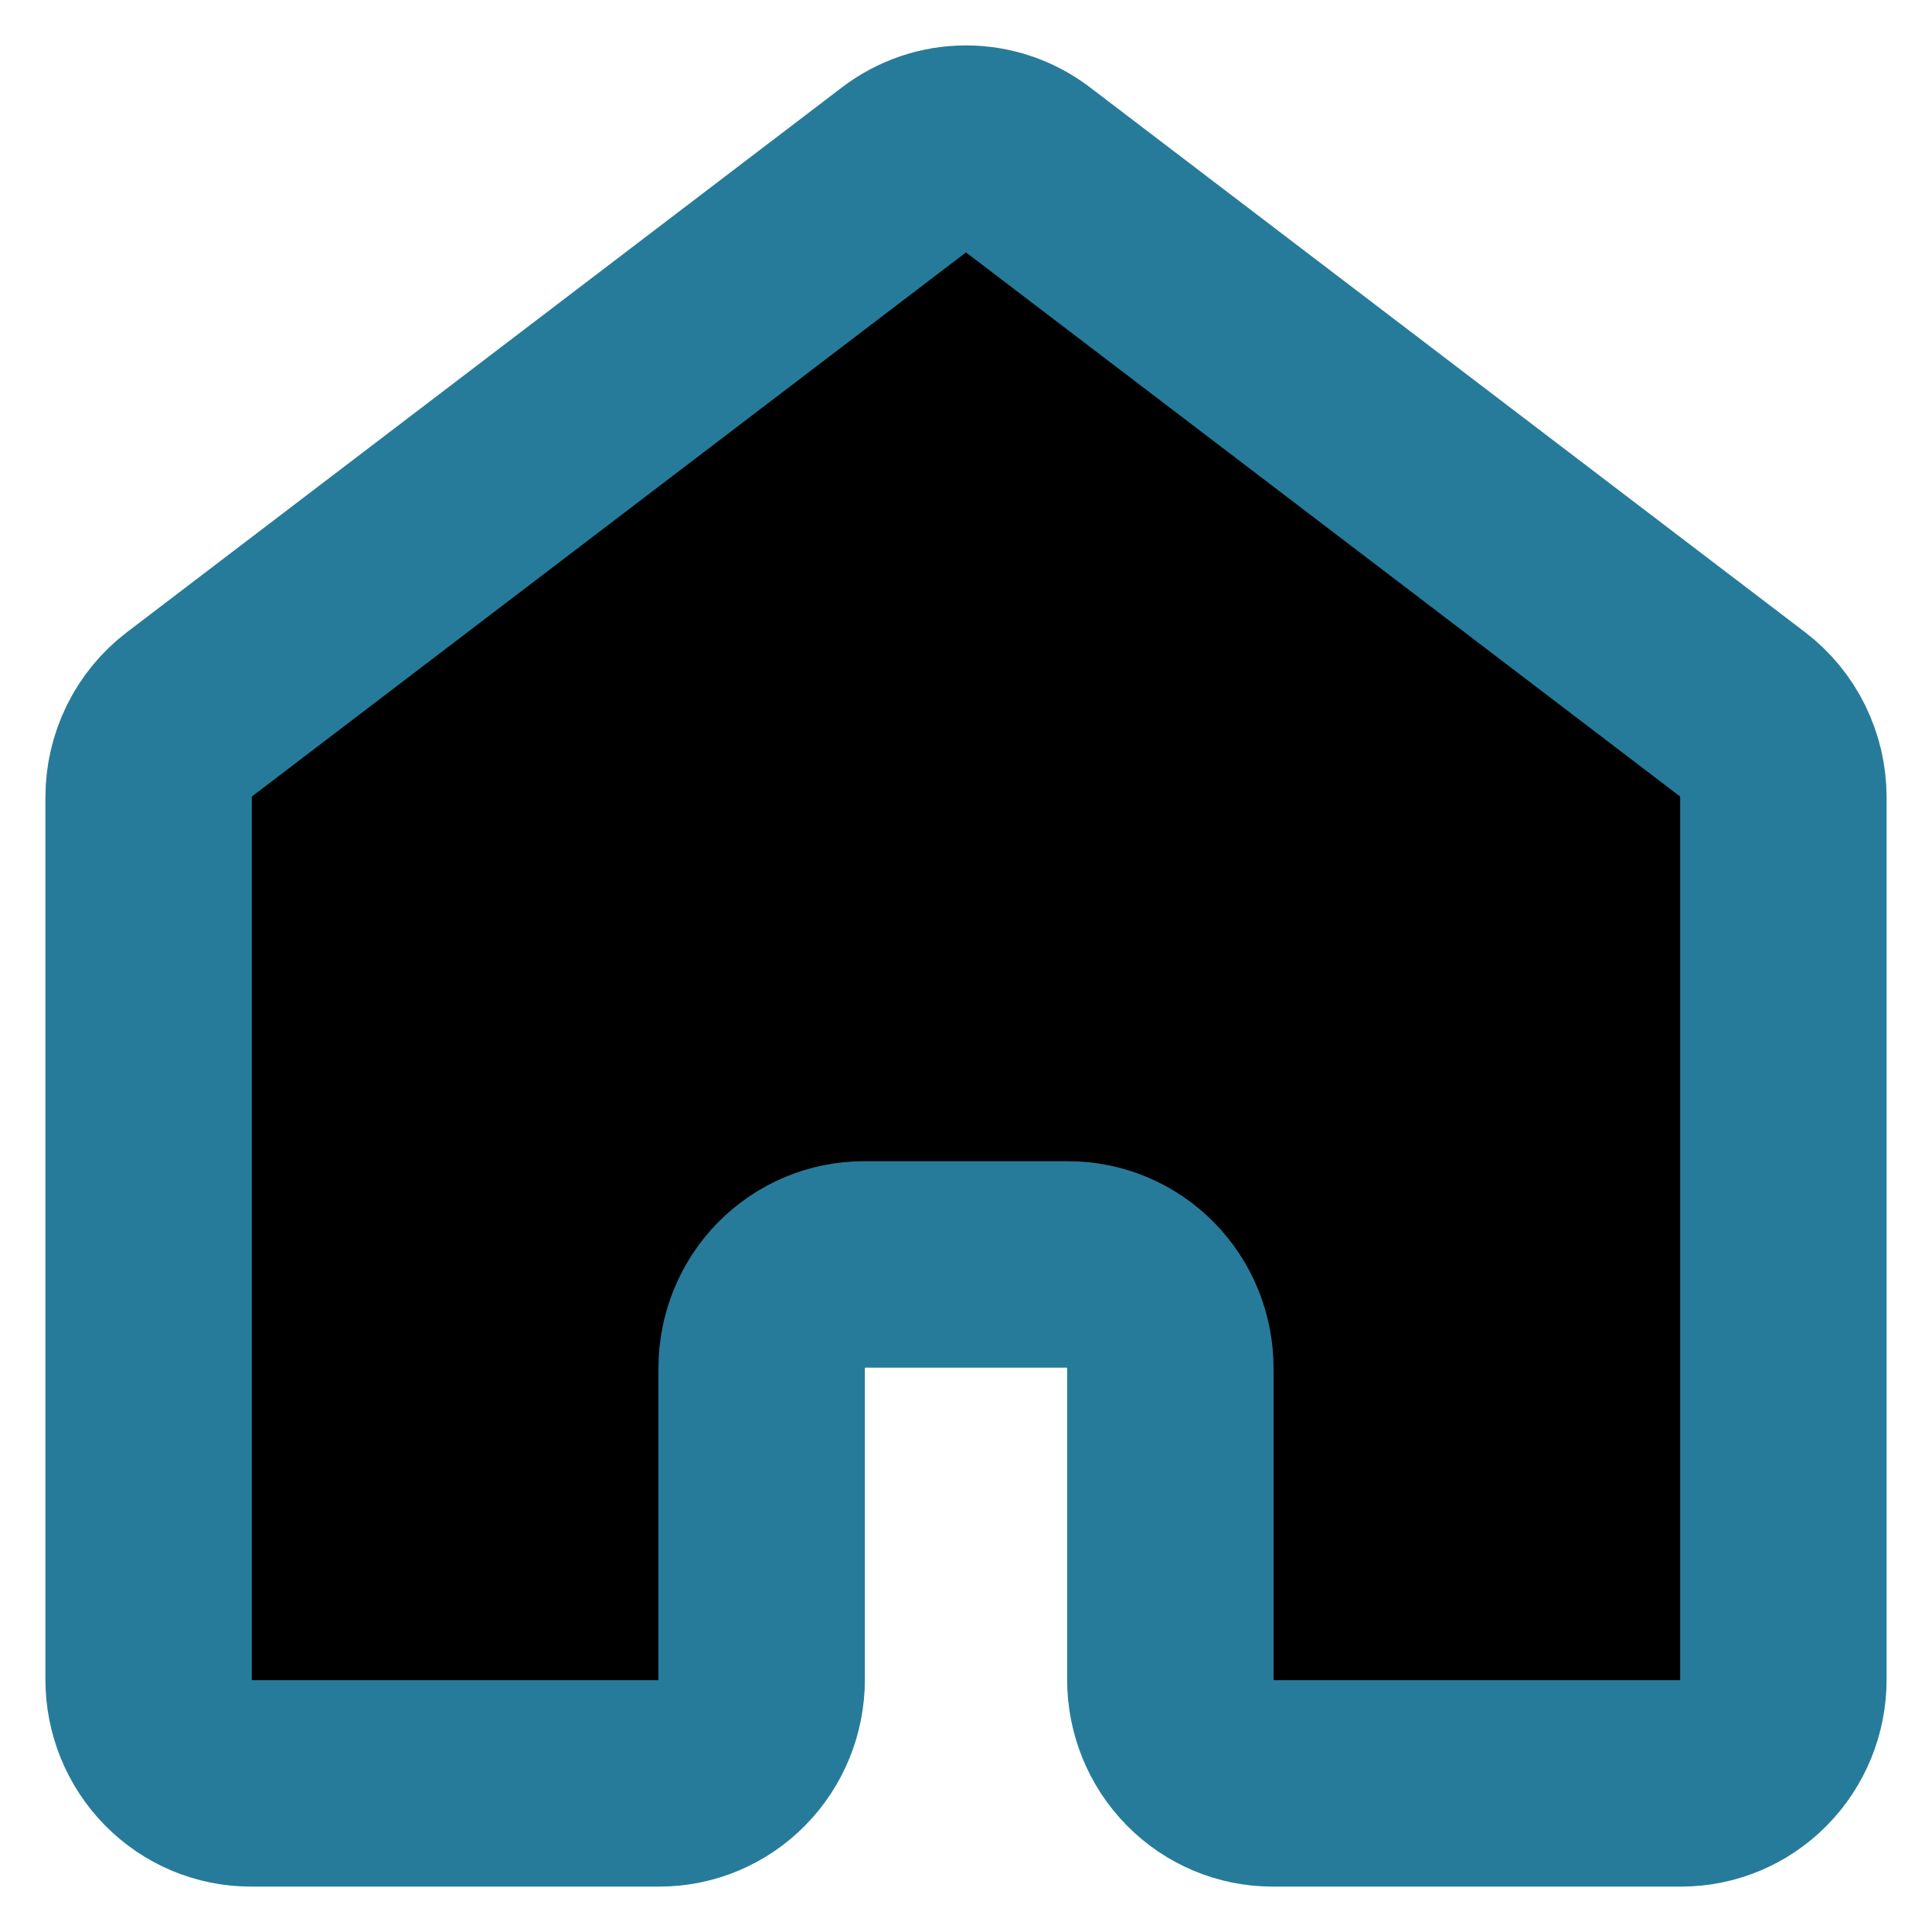
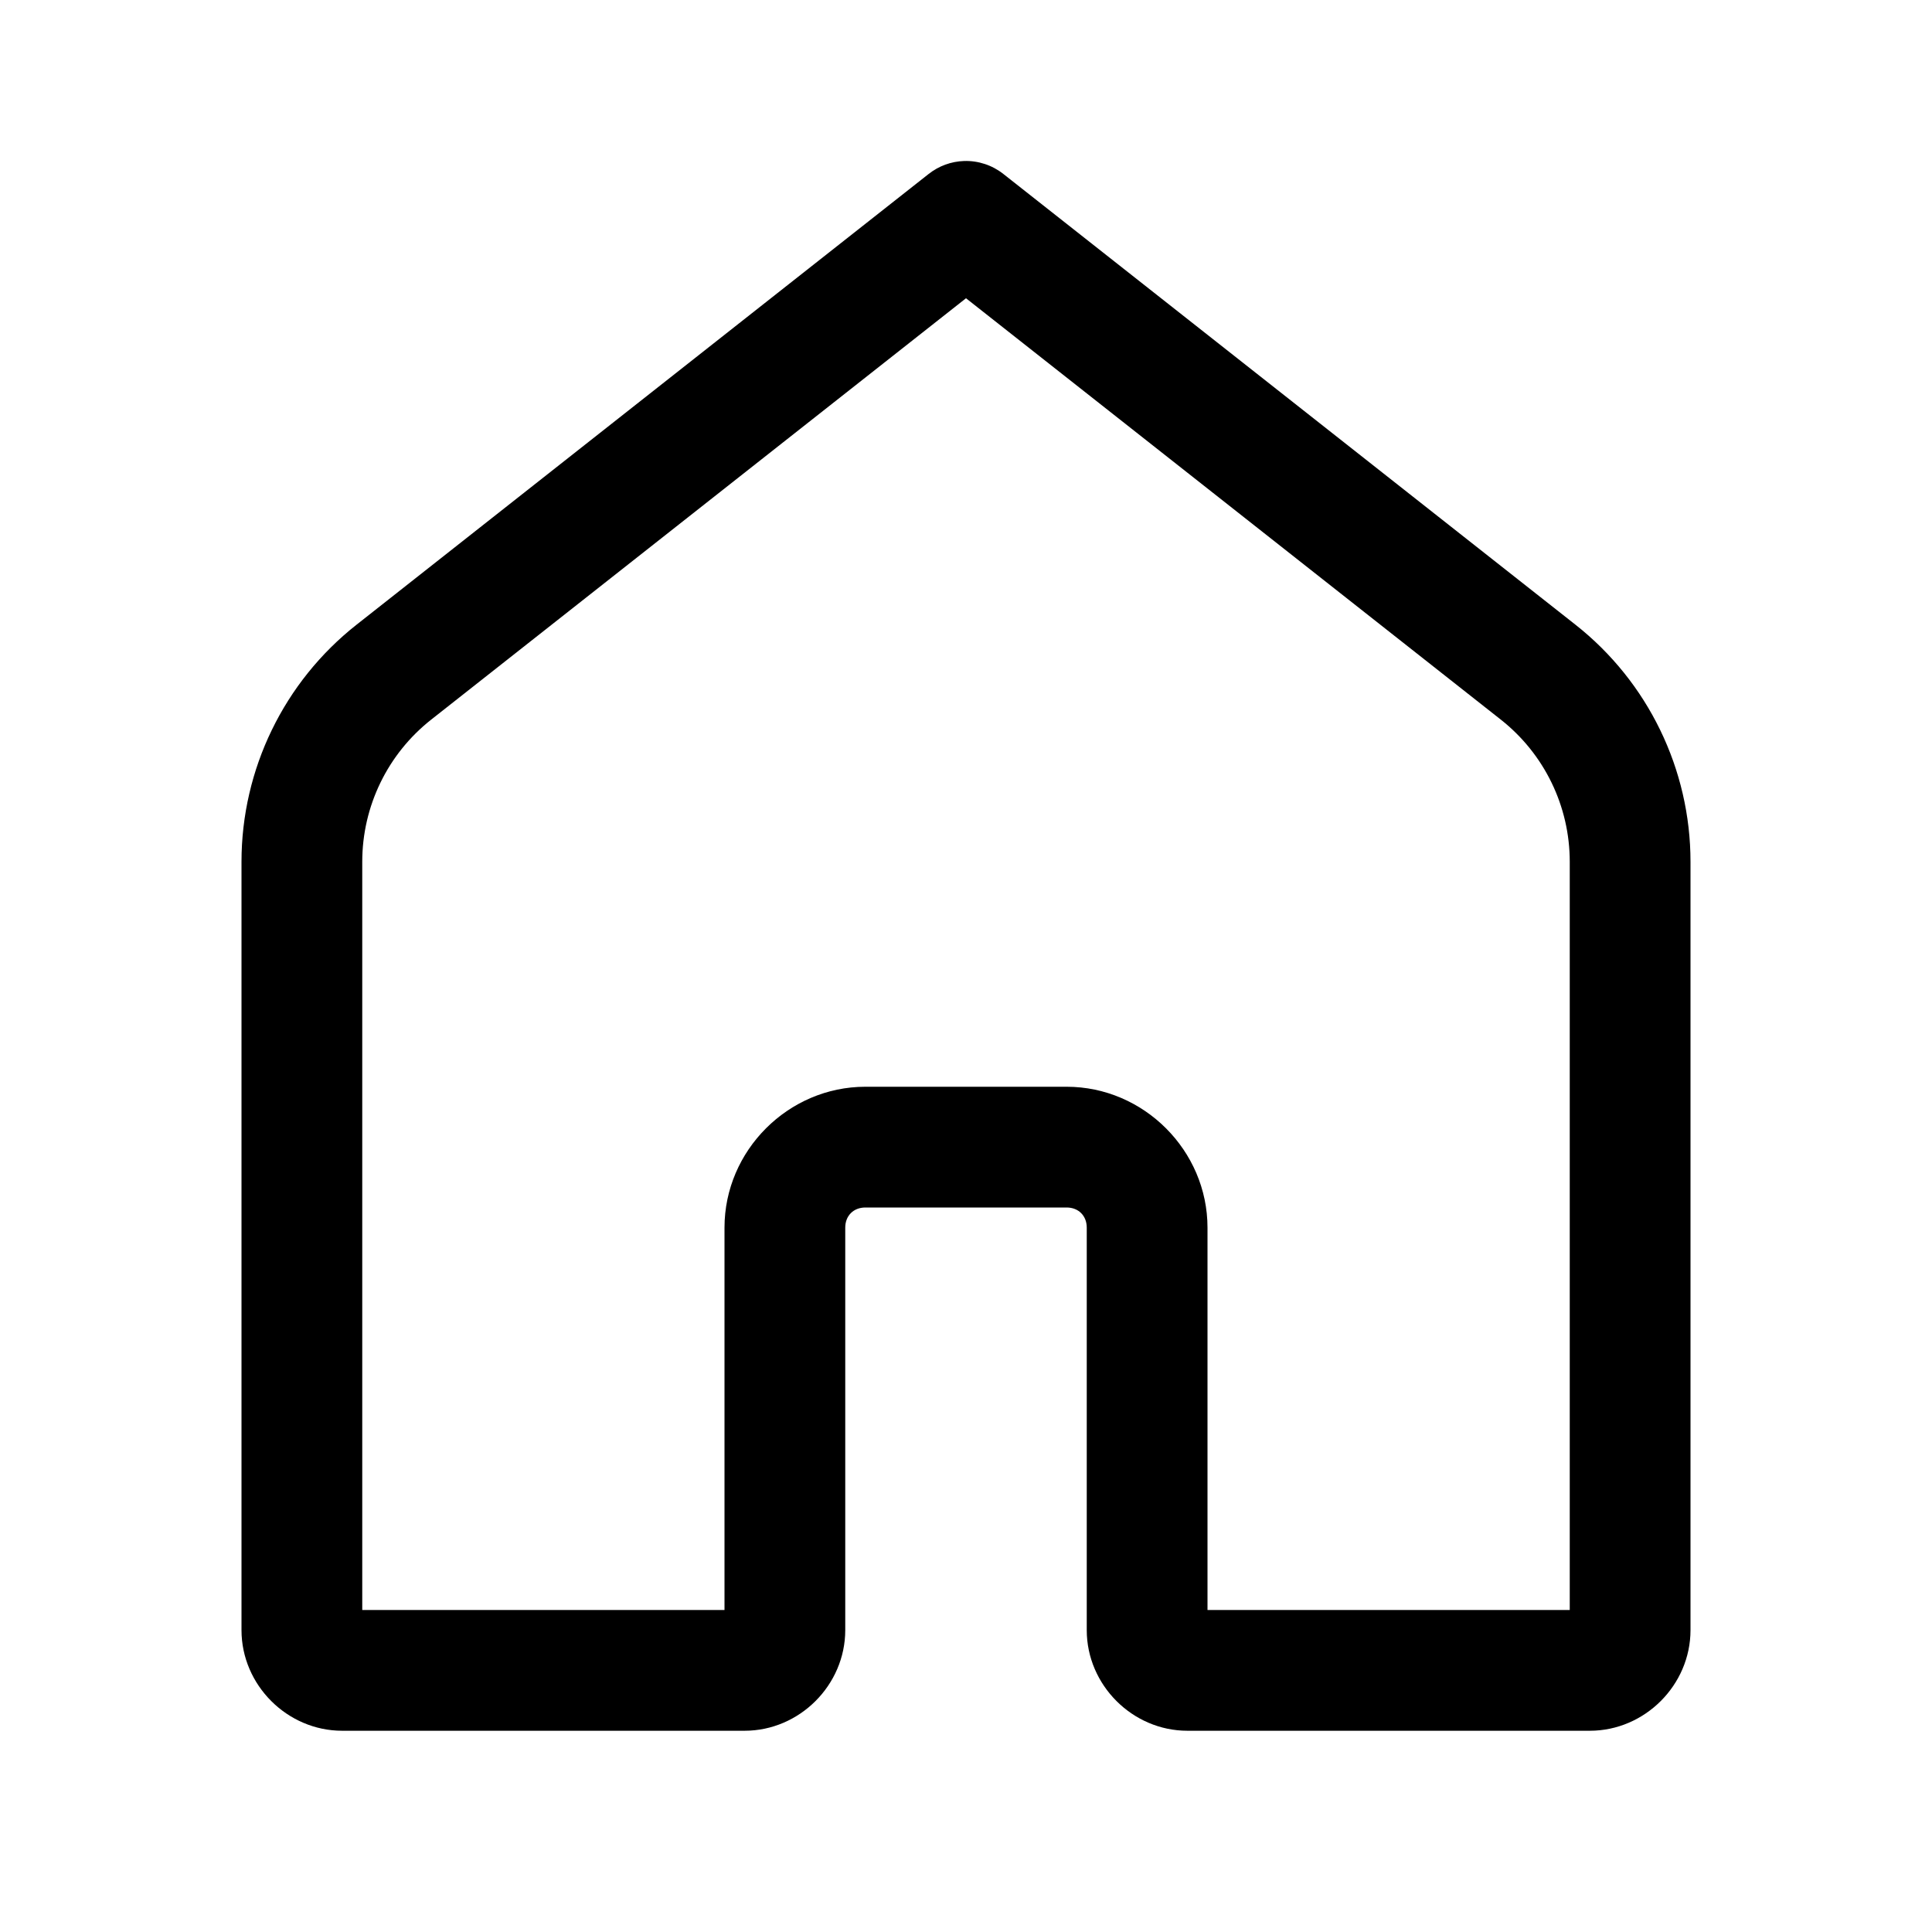
- <svg xmlns="http://www.w3.org/2000/svg" width="39" height="39" viewBox="0 0 39 39" fill="currentColor">
-   <path d="M36 33.905V16.095C36 15.77 35.925 15.449 35.782 15.158C35.639 14.867 35.431 14.614 35.175 14.419L20.738 3.419C20.381 3.147 19.946 3 19.5 3C19.054 3 18.619 3.147 18.262 3.419L3.825 14.419C3.569 14.614 3.361 14.867 3.218 15.158C3.075 15.449 3 15.77 3 16.095V33.905C3 34.461 3.217 34.993 3.604 35.386C3.991 35.779 4.515 36 5.062 36H13.312C13.86 36 14.384 35.779 14.771 35.386C15.158 34.993 15.375 34.461 15.375 33.905V27.619C15.375 27.063 15.592 26.53 15.979 26.137C16.366 25.745 16.89 25.524 17.438 25.524H21.562C22.11 25.524 22.634 25.745 23.021 26.137C23.408 26.53 23.625 27.063 23.625 27.619V33.905C23.625 34.461 23.842 34.993 24.229 35.386C24.616 35.779 25.14 36 25.688 36H33.938C34.484 36 35.009 35.779 35.396 35.386C35.783 34.993 36 34.461 36 33.905Z" stroke="#277B9A" stroke-width="4.167" stroke-linecap="round" stroke-linejoin="round" />
+ <svg xmlns="http://www.w3.org/2000/svg" viewBox="0 0 48 48" width="48px" height="48px">
+   <path d="M 23.951 4 A 1.5 1.5 0 0 0 23.072 4.322 L 8.859 15.52 C 7.055 16.941 6 19.114 6 21.41 L 6 40.5 C 6 41.864 7.136 43 8.5 43 L 18.5 43 C 19.864 43 21 41.864 21 40.5 L 21 30.5 C 21 30.205 21.205 30 21.5 30 L 26.5 30 C 26.795 30 27 30.205 27 30.5 L 27 40.5 C 27 41.864 28.136 43 29.5 43 L 39.5 43 C 40.864 43 42 41.864 42 40.5 L 42 21.41 C 42 19.114 40.945 16.941 39.141 15.52 L 24.928 4.322 A 1.5 1.5 0 0 0 23.951 4 z M 24 7.41 L 37.285 17.877 C 38.369 18.731 39 20.031 39 21.41 L 39 40 L 30 40 L 30 30.5 C 30 28.585 28.415 27 26.5 27 L 21.5 27 C 19.585 27 18 28.585 18 30.5 L 18 40 L 9 40 L 9 21.41 C 9 20.031 9.631 18.731 10.715 17.877 L 24 7.41 z" />
</svg>
